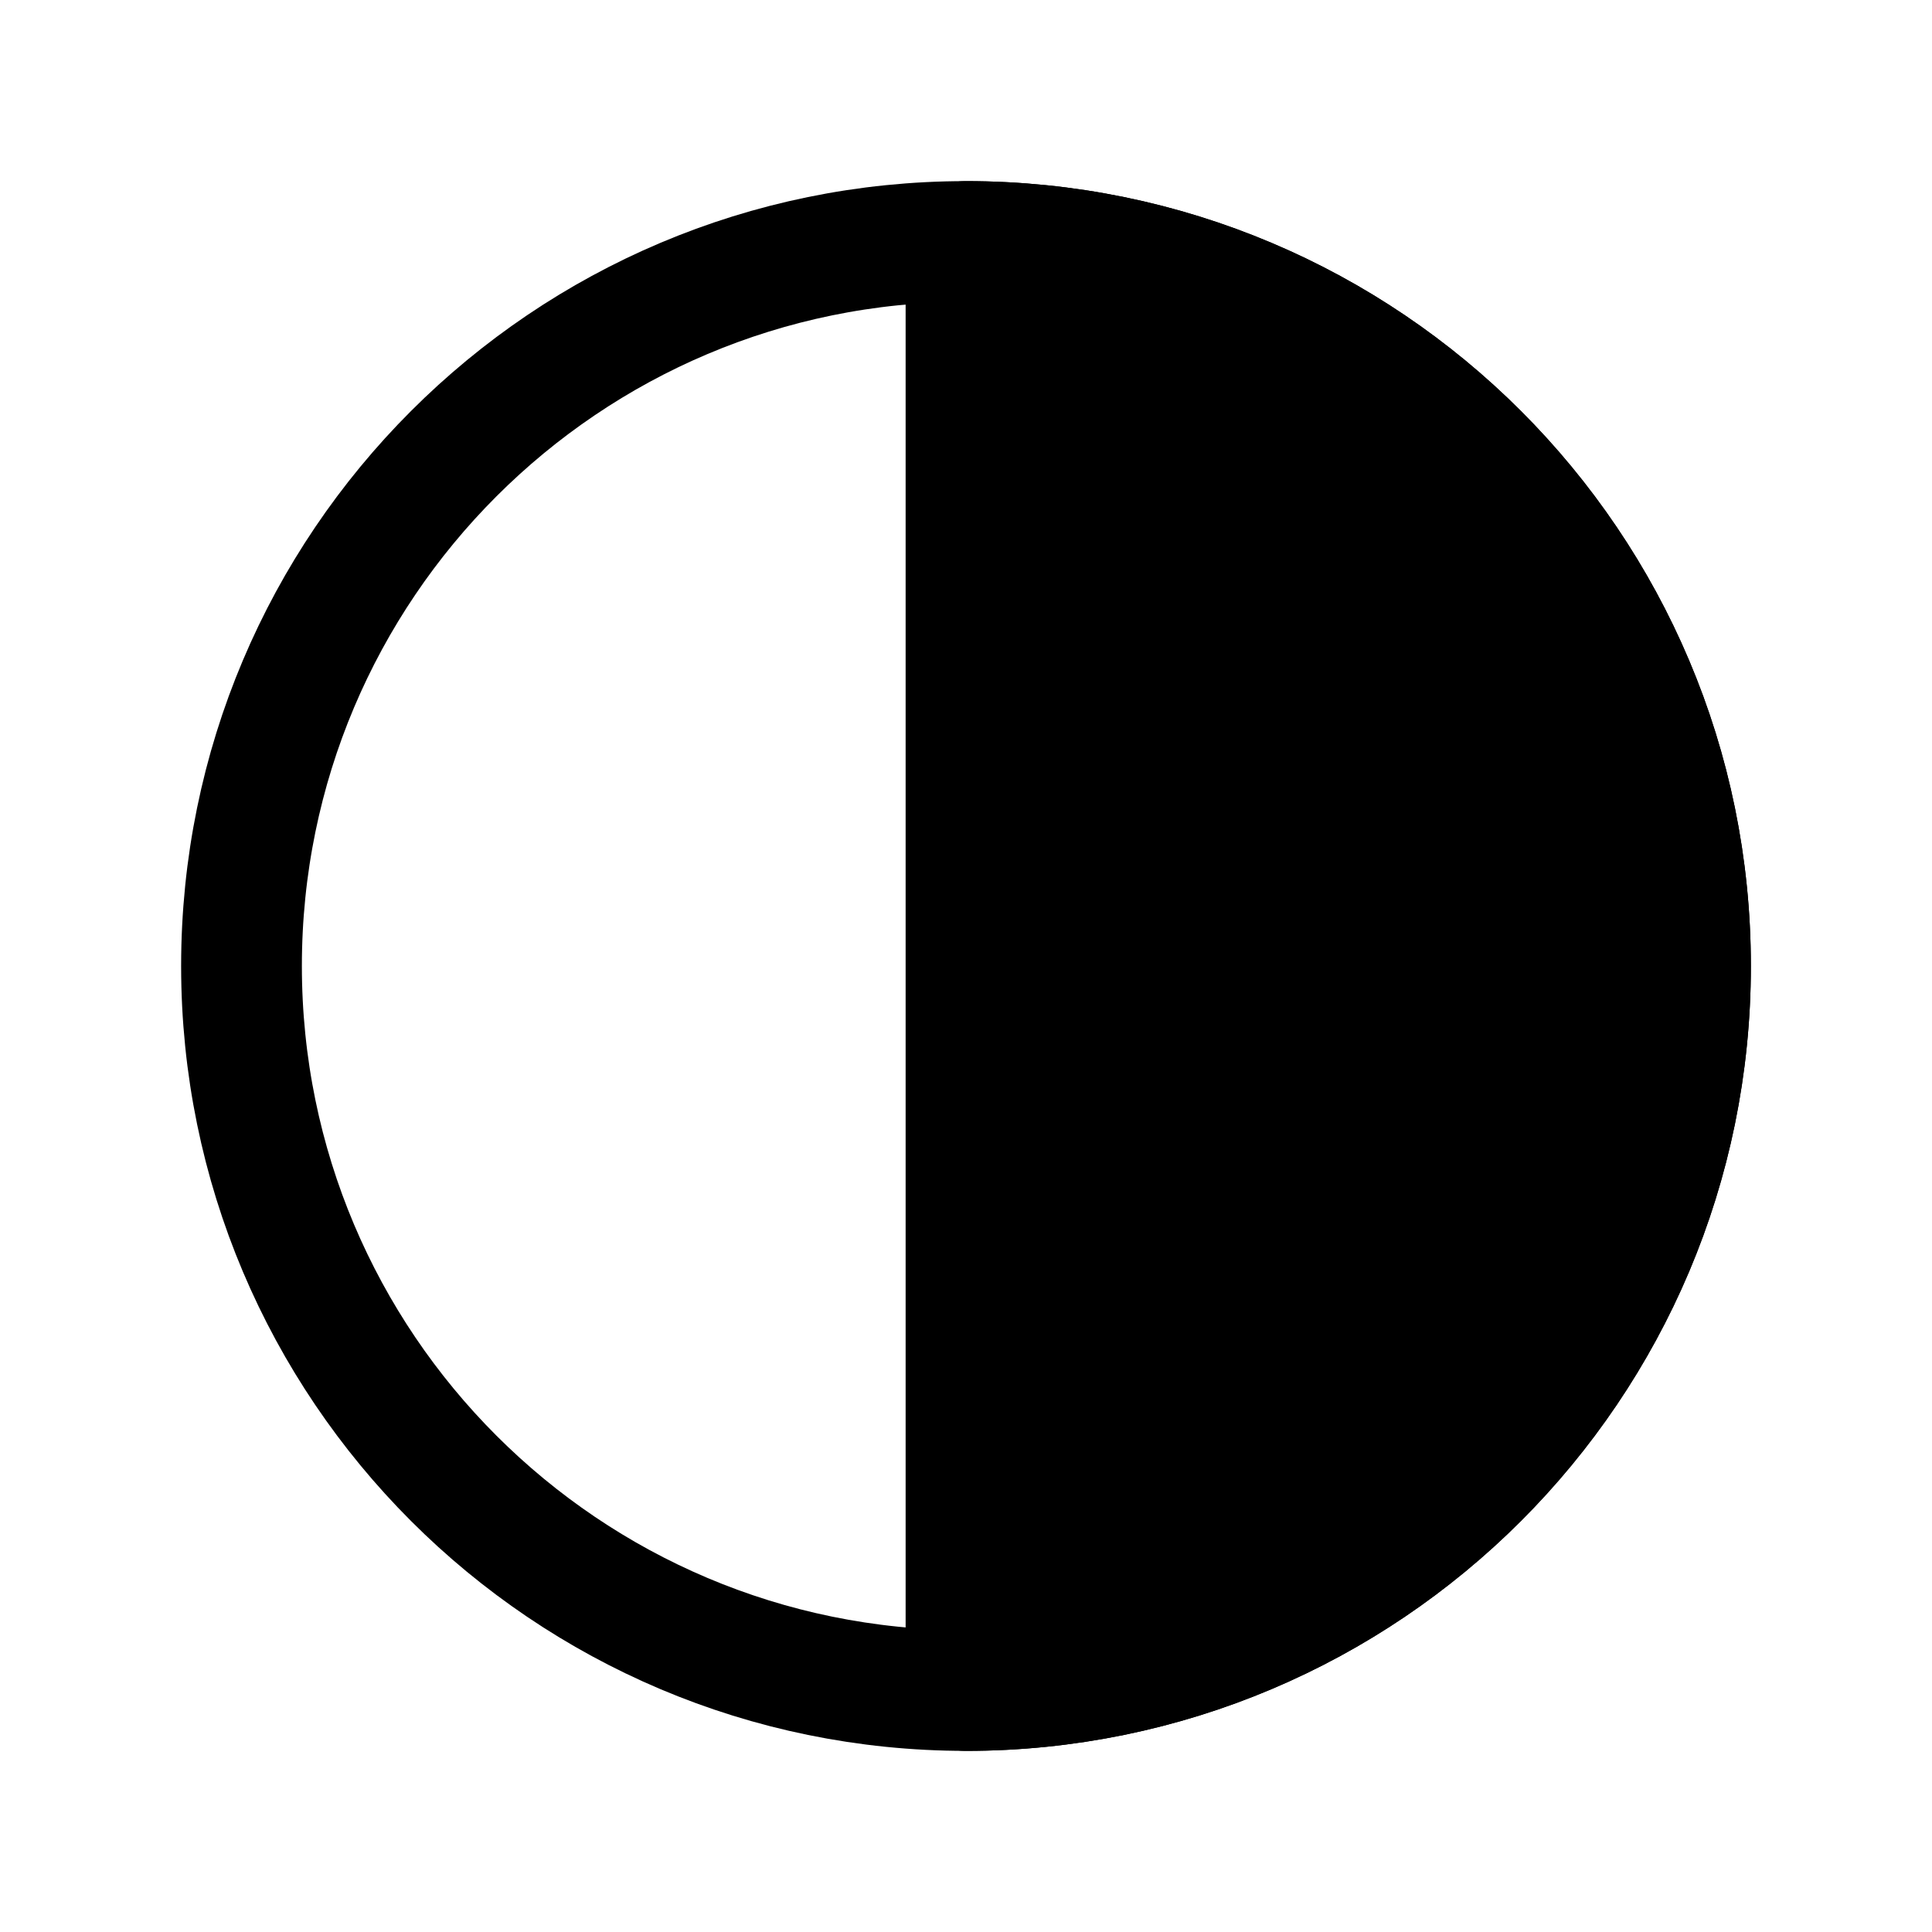
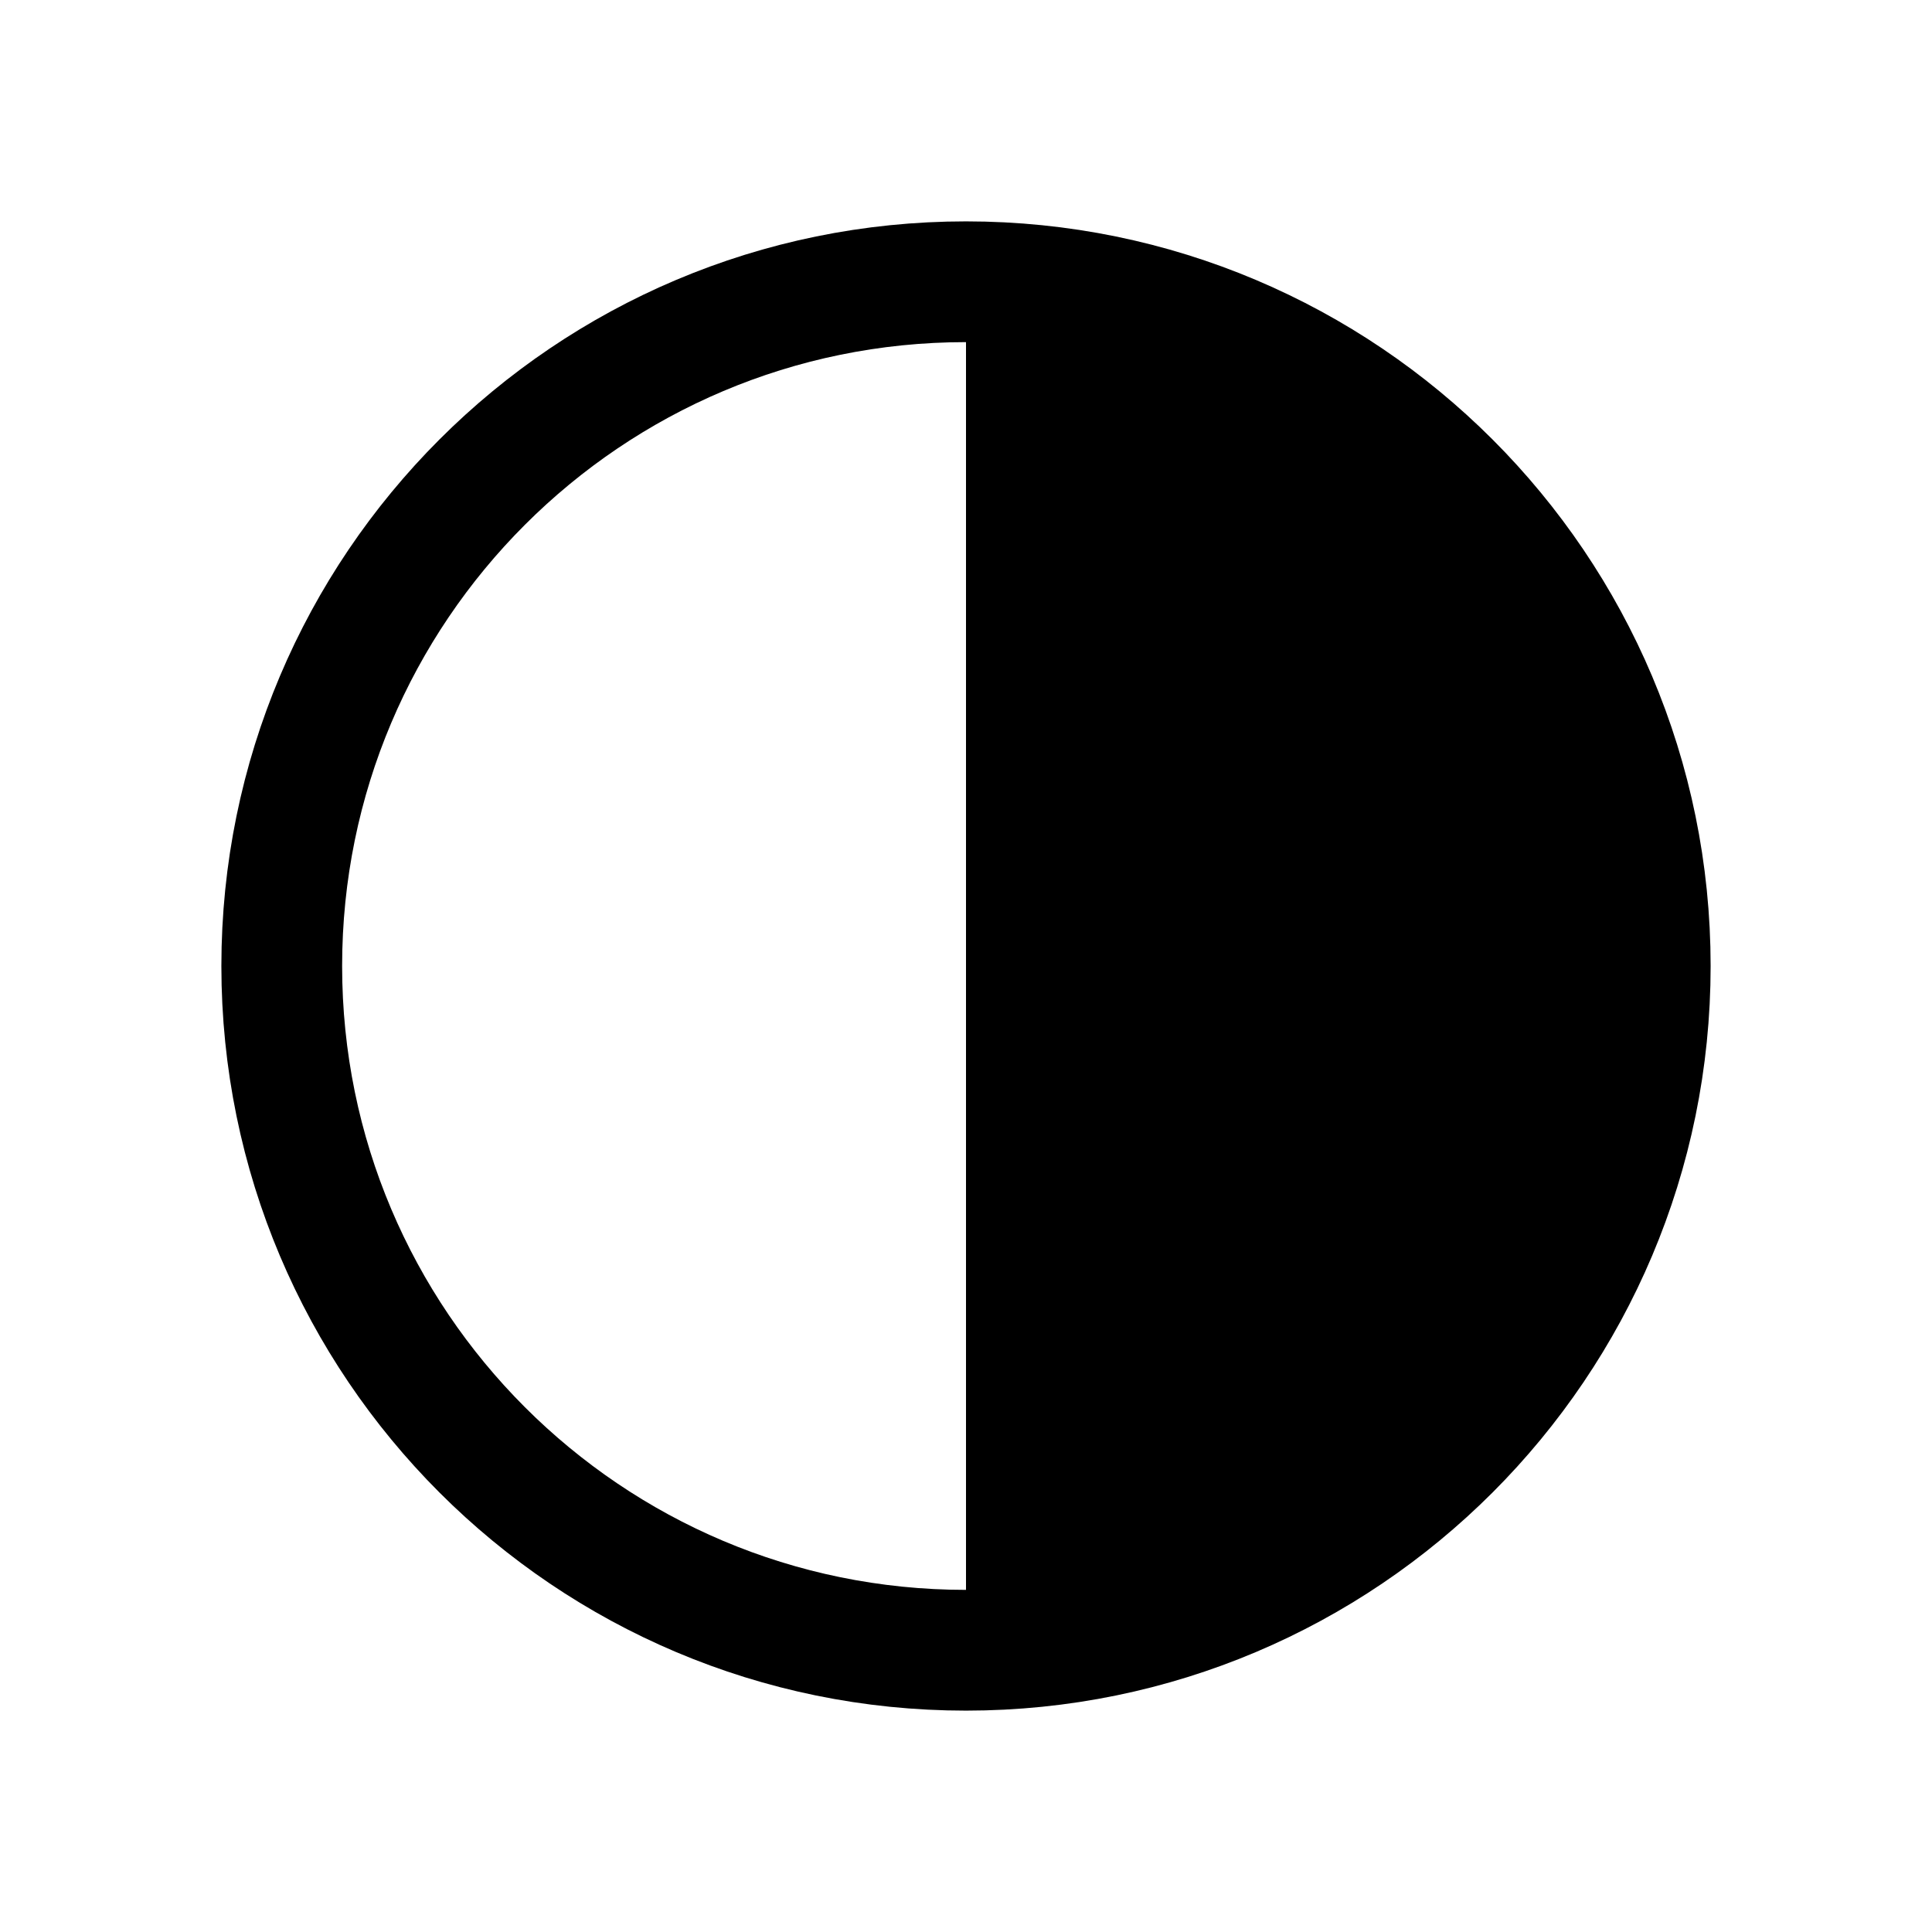
<svg xmlns="http://www.w3.org/2000/svg" width="24" height="24" viewBox="0 0 24 24" fill="none" stroke="#000" stroke-width="1.5" stroke-linecap="round" stroke-linejoin="round">
-   <circle cx="12" cy="12" r="9" />
-   <path d="M12 3a9 9 0 0 1 0 18z" fill="#000" />
+   <circle cx="12" cy="12" r="8.5" />
+   <path d="M12 3.5a8.5 8.5 0 0 1 0 17z" fill="#000" stroke="none" />
</svg>
